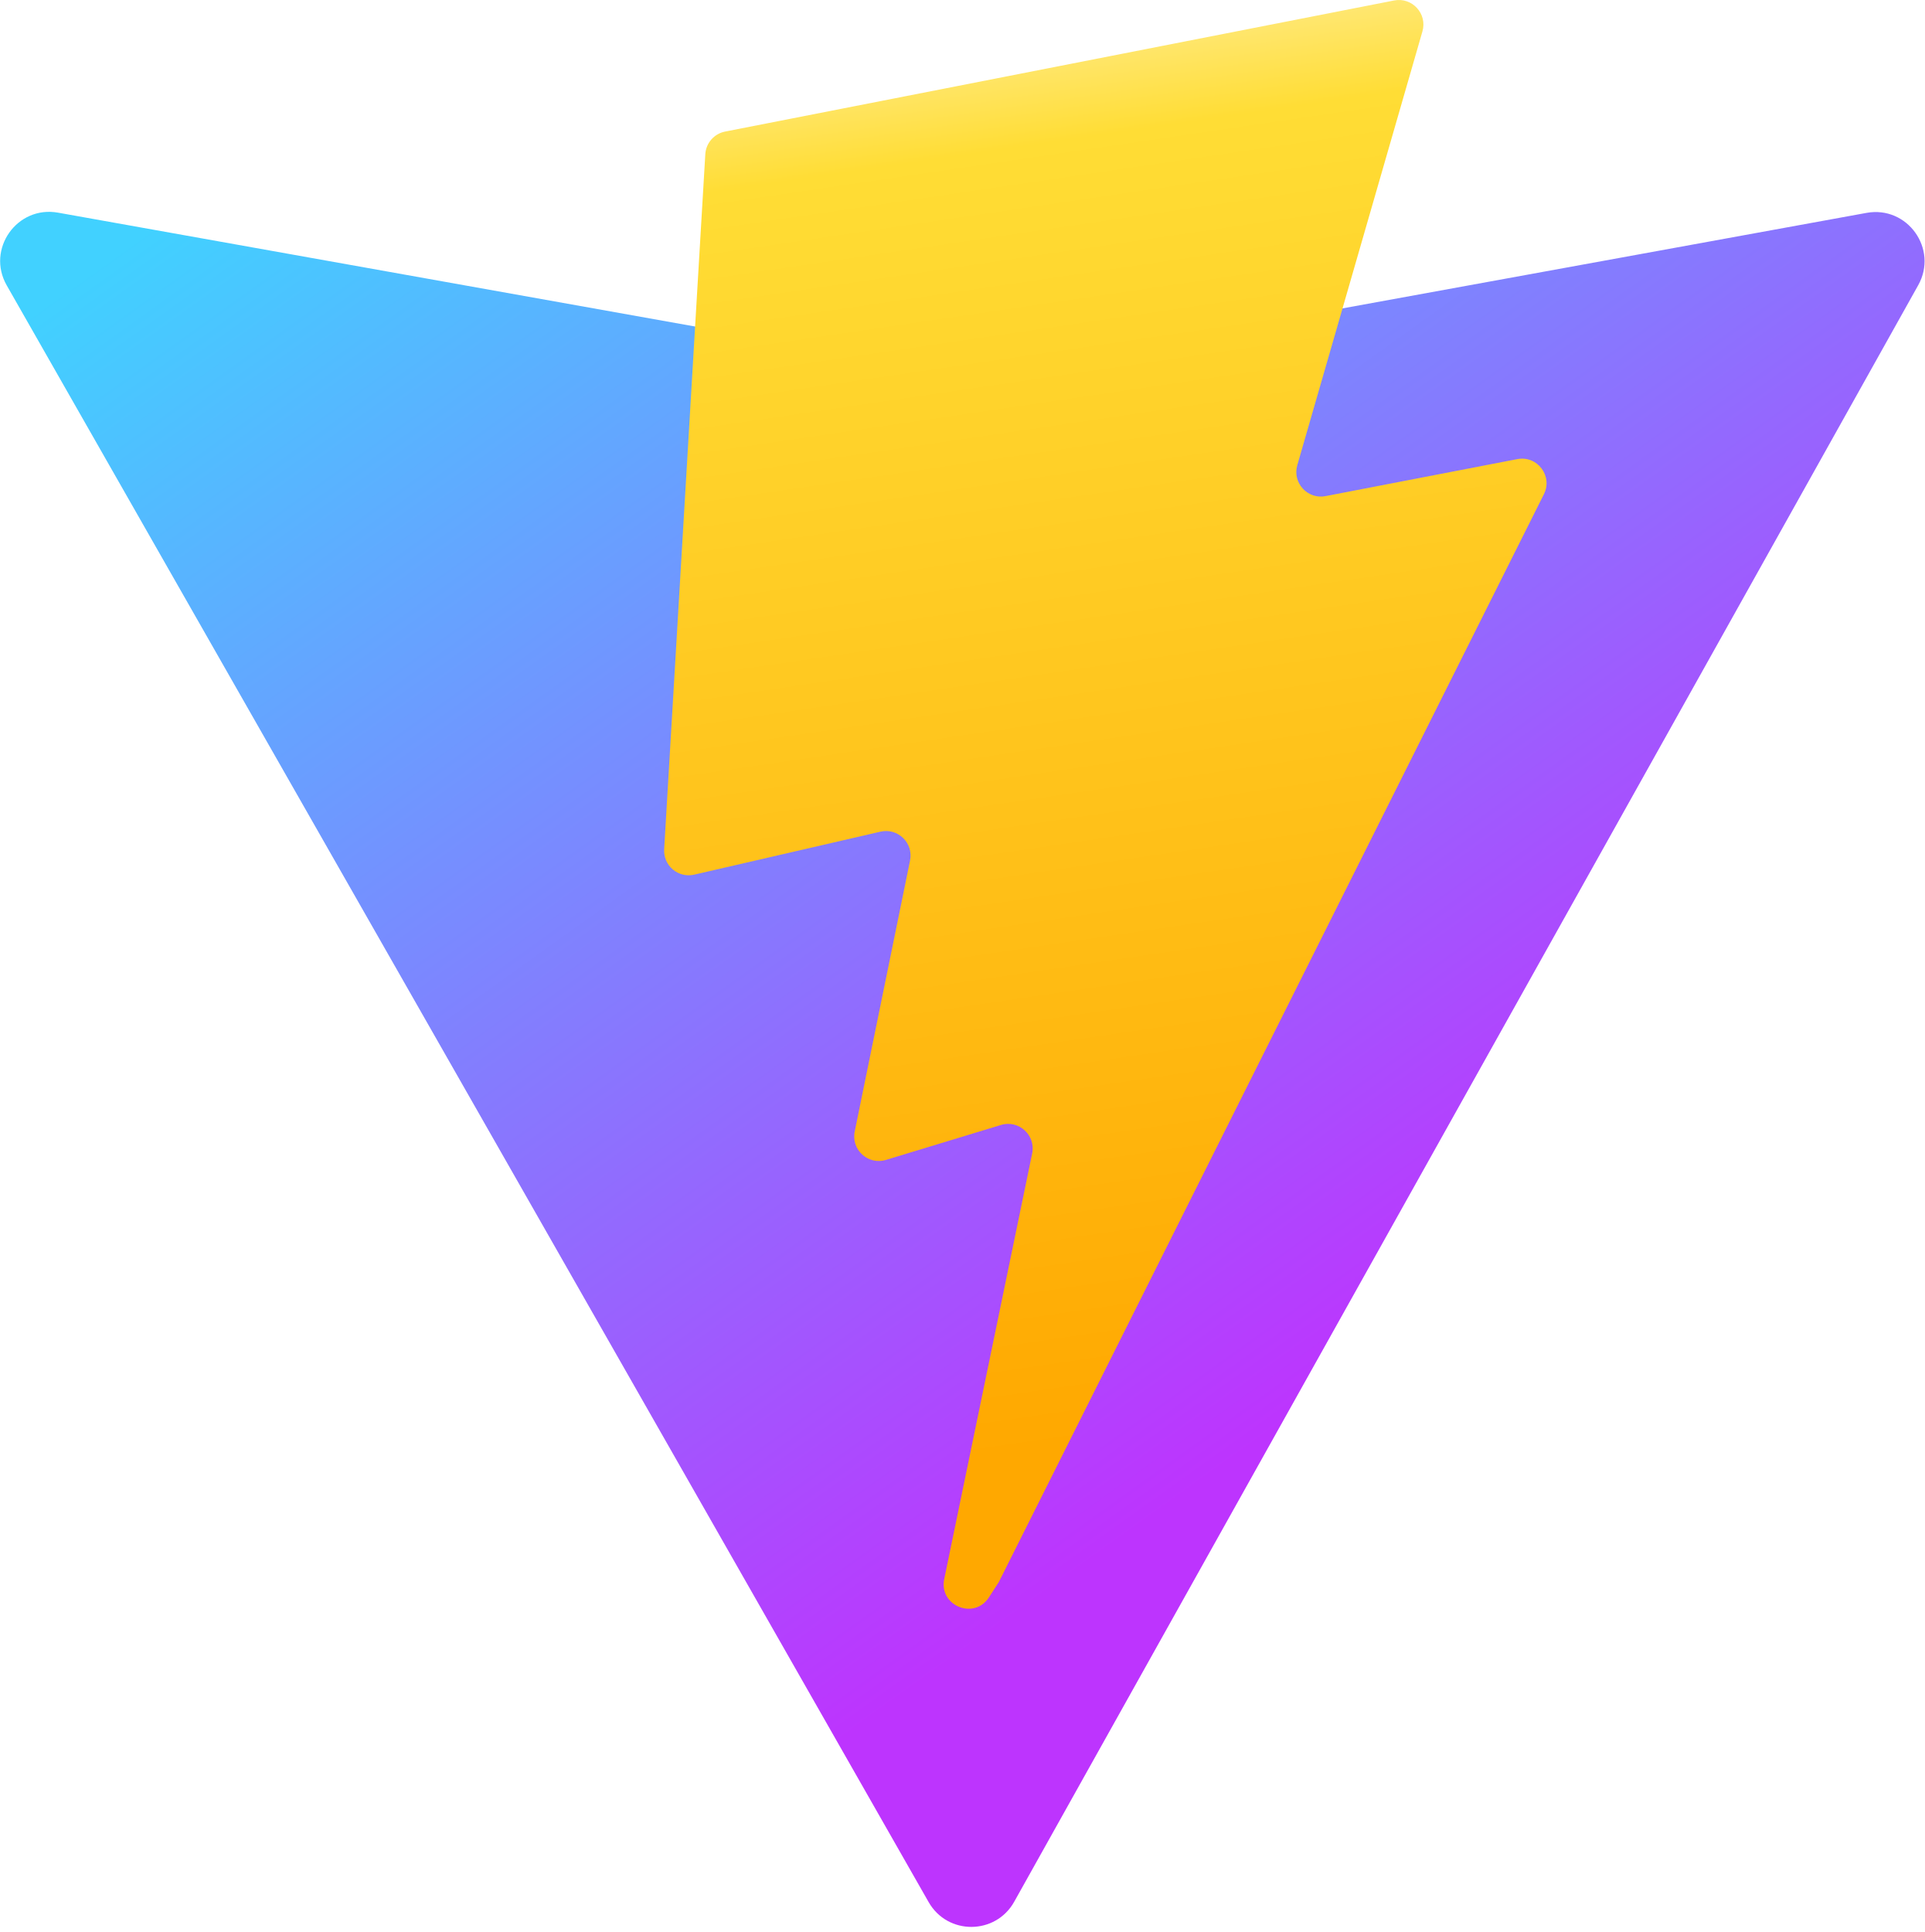
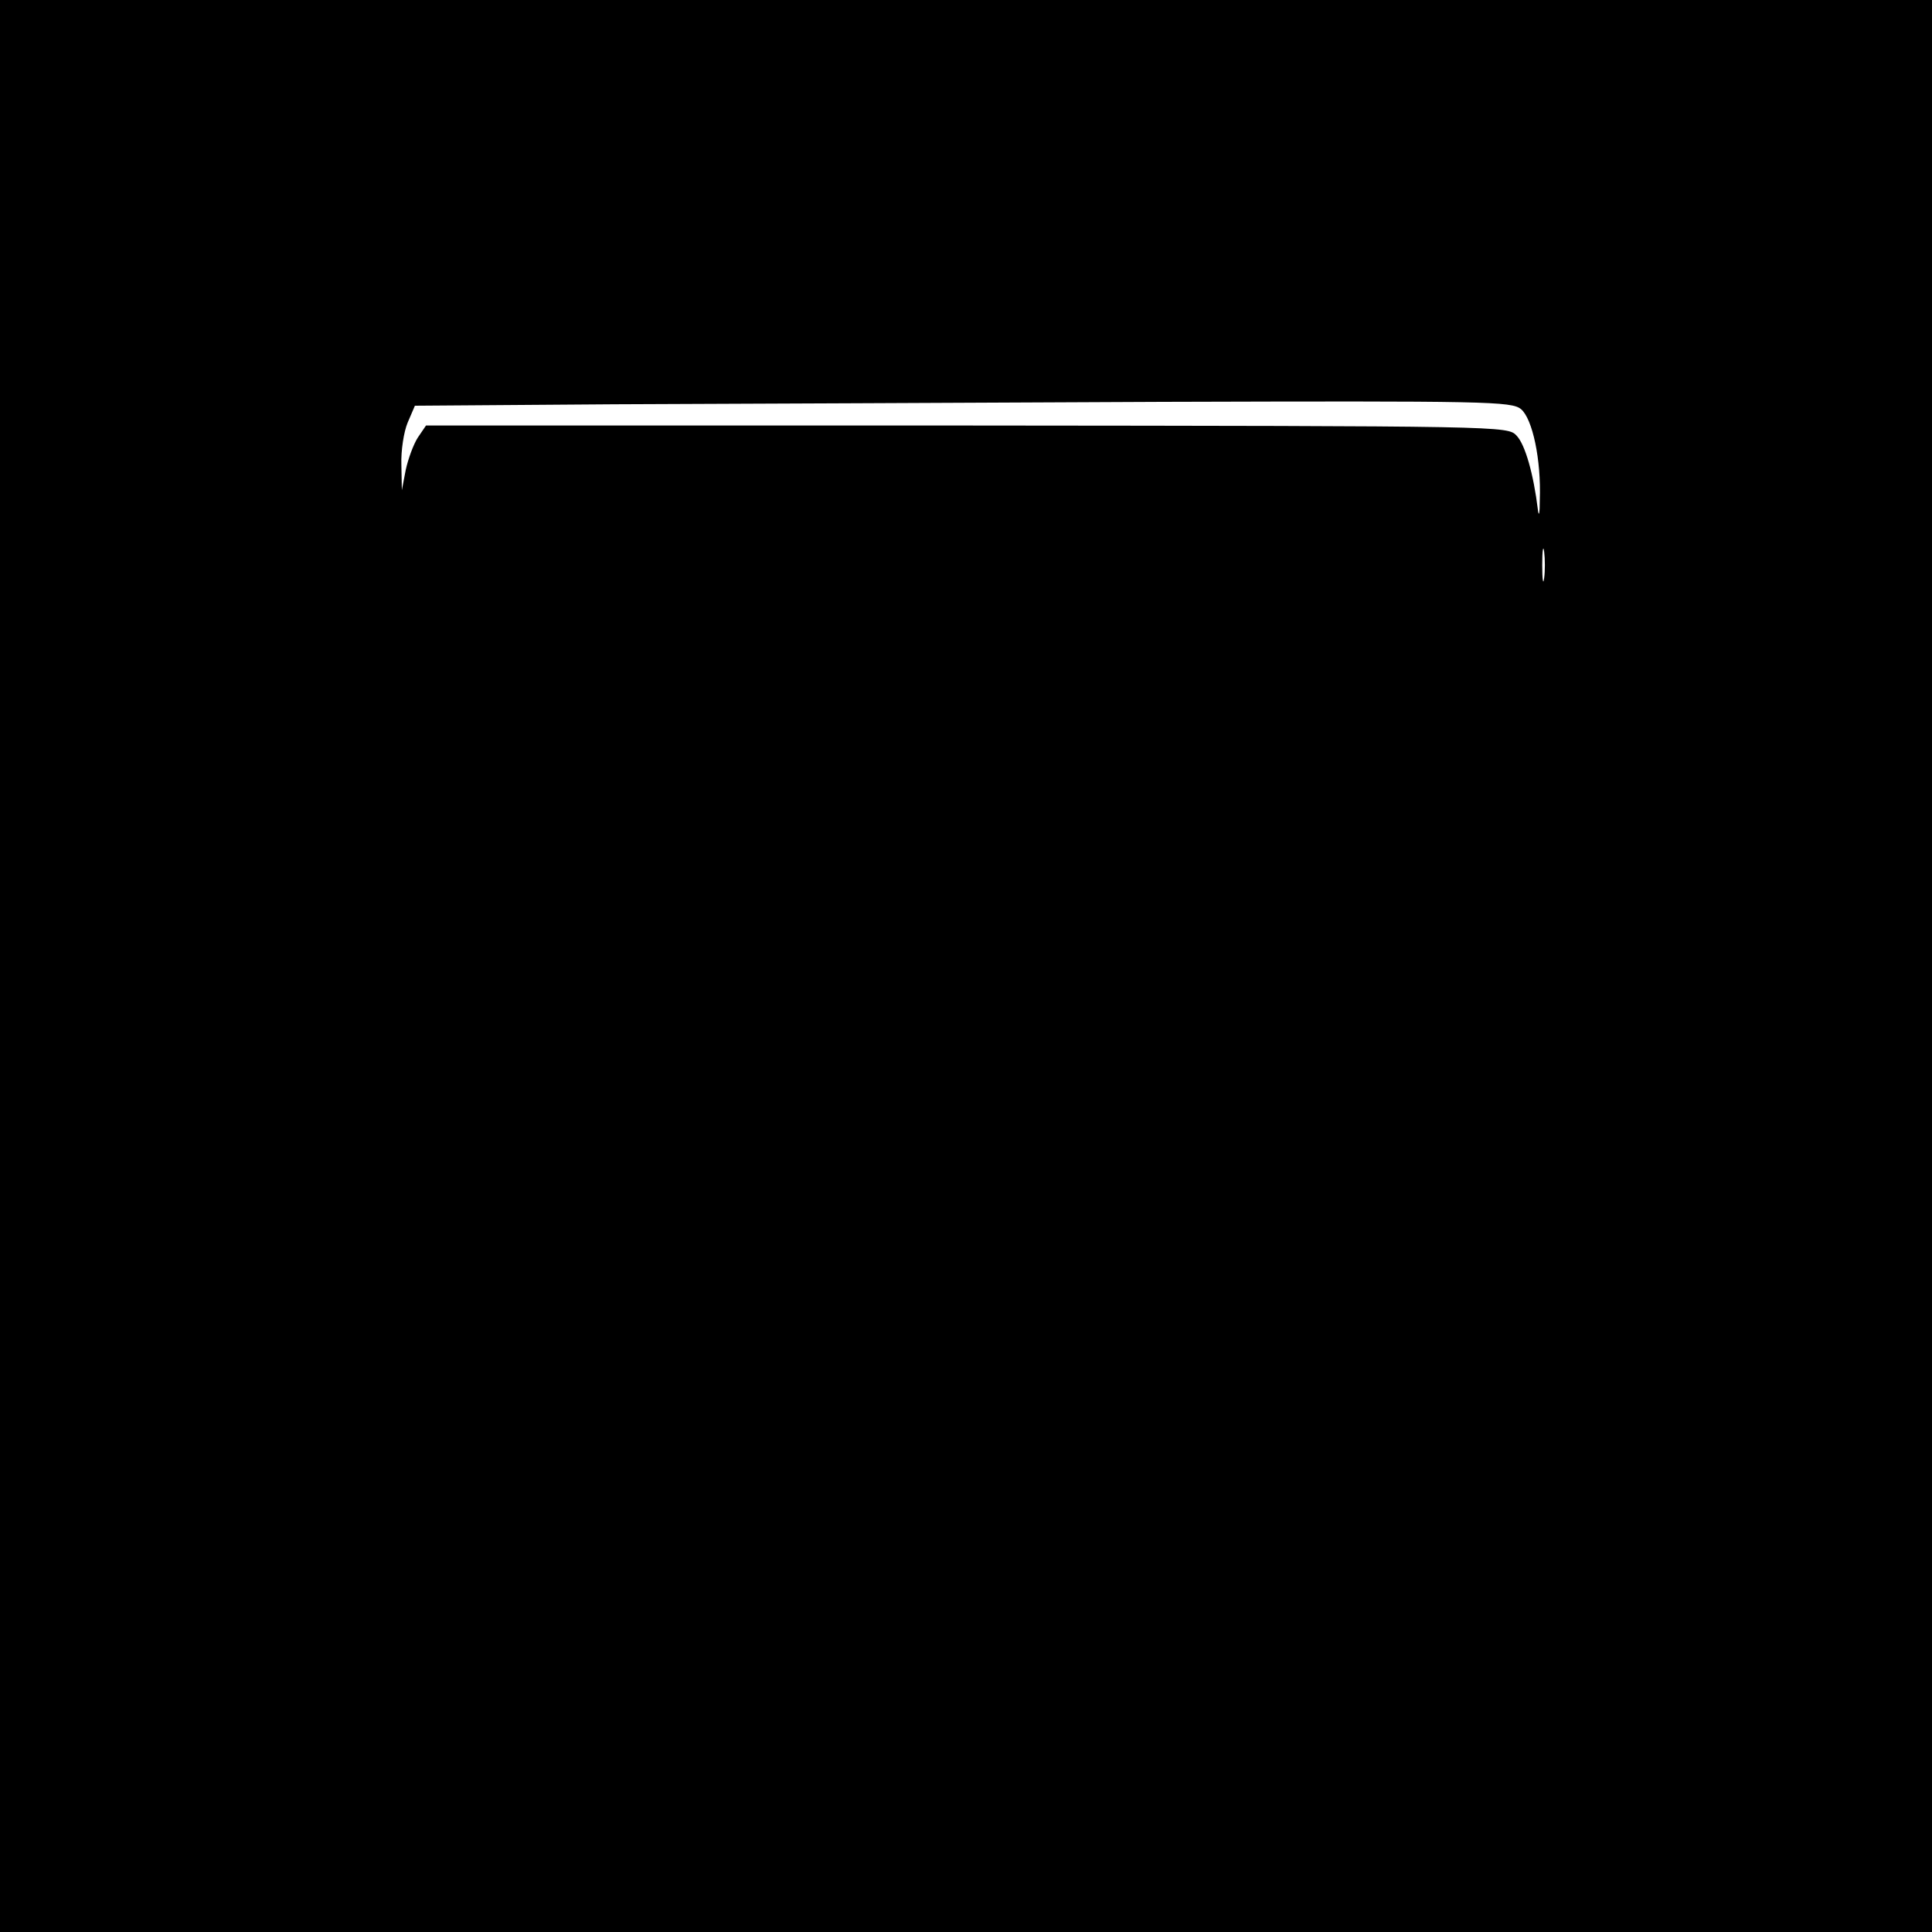
- <svg xmlns="http://www.w3.org/2000/svg" aria-hidden="true" role="img" class="iconify iconify--logos" width="31.88" height="32" preserveAspectRatio="xMidYMid meet" viewBox="0 0 256 257">
-   <defs>
-     <linearGradient id="IconifyId1813088fe1fbc01fb466" x1="-.828%" x2="57.636%" y1="7.652%" y2="78.411%">
-       <stop offset="0%" stop-color="#41D1FF" />
-       <stop offset="100%" stop-color="#BD34FE" />
-     </linearGradient>
-     <linearGradient id="IconifyId1813088fe1fbc01fb467" x1="43.376%" x2="50.316%" y1="2.242%" y2="89.03%">
-       <stop offset="0%" stop-color="#FFEA83" />
-       <stop offset="8.333%" stop-color="#FFDD35" />
-       <stop offset="100%" stop-color="#FFA800" />
-     </linearGradient>
-   </defs>
-   <path fill="url(#IconifyId1813088fe1fbc01fb466)" d="M255.153 37.938L134.897 252.976c-2.483 4.44-8.862 4.466-11.382.048L.875 37.958c-2.746-4.814 1.371-10.646 6.827-9.67l120.385 21.517a6.537 6.537 0 0 0 2.322-.004l117.867-21.483c5.438-.991 9.574 4.796 6.877 9.62Z" />
-   <path fill="url(#IconifyId1813088fe1fbc01fb467)" d="M185.432.063L96.44 17.501a3.268 3.268 0 0 0-2.634 3.014l-5.474 92.456a3.268 3.268 0 0 0 3.997 3.378l24.777-5.718c2.318-.535 4.413 1.507 3.936 3.838l-7.361 36.047c-.495 2.426 1.782 4.5 4.151 3.78l15.304-4.649c2.372-.72 4.652 1.36 4.15 3.788l-11.698 56.621c-.732 3.542 3.979 5.473 5.943 2.437l1.313-2.028l72.516-144.72c1.215-2.423-.88-5.186-3.54-4.672l-25.505 4.922c-2.396.462-4.435-1.77-3.759-4.114l16.646-57.705c.677-2.35-1.37-4.583-3.769-4.113Z" />
+ <svg xmlns="http://www.w3.org/2000/svg" version="1.0" width="400pt" height="400pt" viewBox="0 0 400 400" preserveAspectRatio="xMidYMid meet">
+   <g transform="translate(0,400) scale(0.1,-0.1)" fill="#000000" stroke="none">
+     <path d="M0 2000 l0 -2000 2000 0 2000 0 0 2000 0 2000 -2000 0 -2000 0 0 -2000z m3149 1153 c24 -20 42 -105 39 -188 0 -28 -2 -37 -4 -20 -9 73 -26 134 -44 153 -19 20 -20 20 -1139 21 l-1119 0 -17 -25 c-9 -14 -20 -44 -25 -67 l-8 -42 -1 53 c-1 29 5 68 13 87 l15 35 413 3 c227 1 738 3 1134 5 675 2 723 1 743 -15z m48 -350 c-2 -16 -4 -3 -4 27 0 30 2 43 4 28 2 -16 2 -40 0 -55z" />
+   </g>
</svg>
